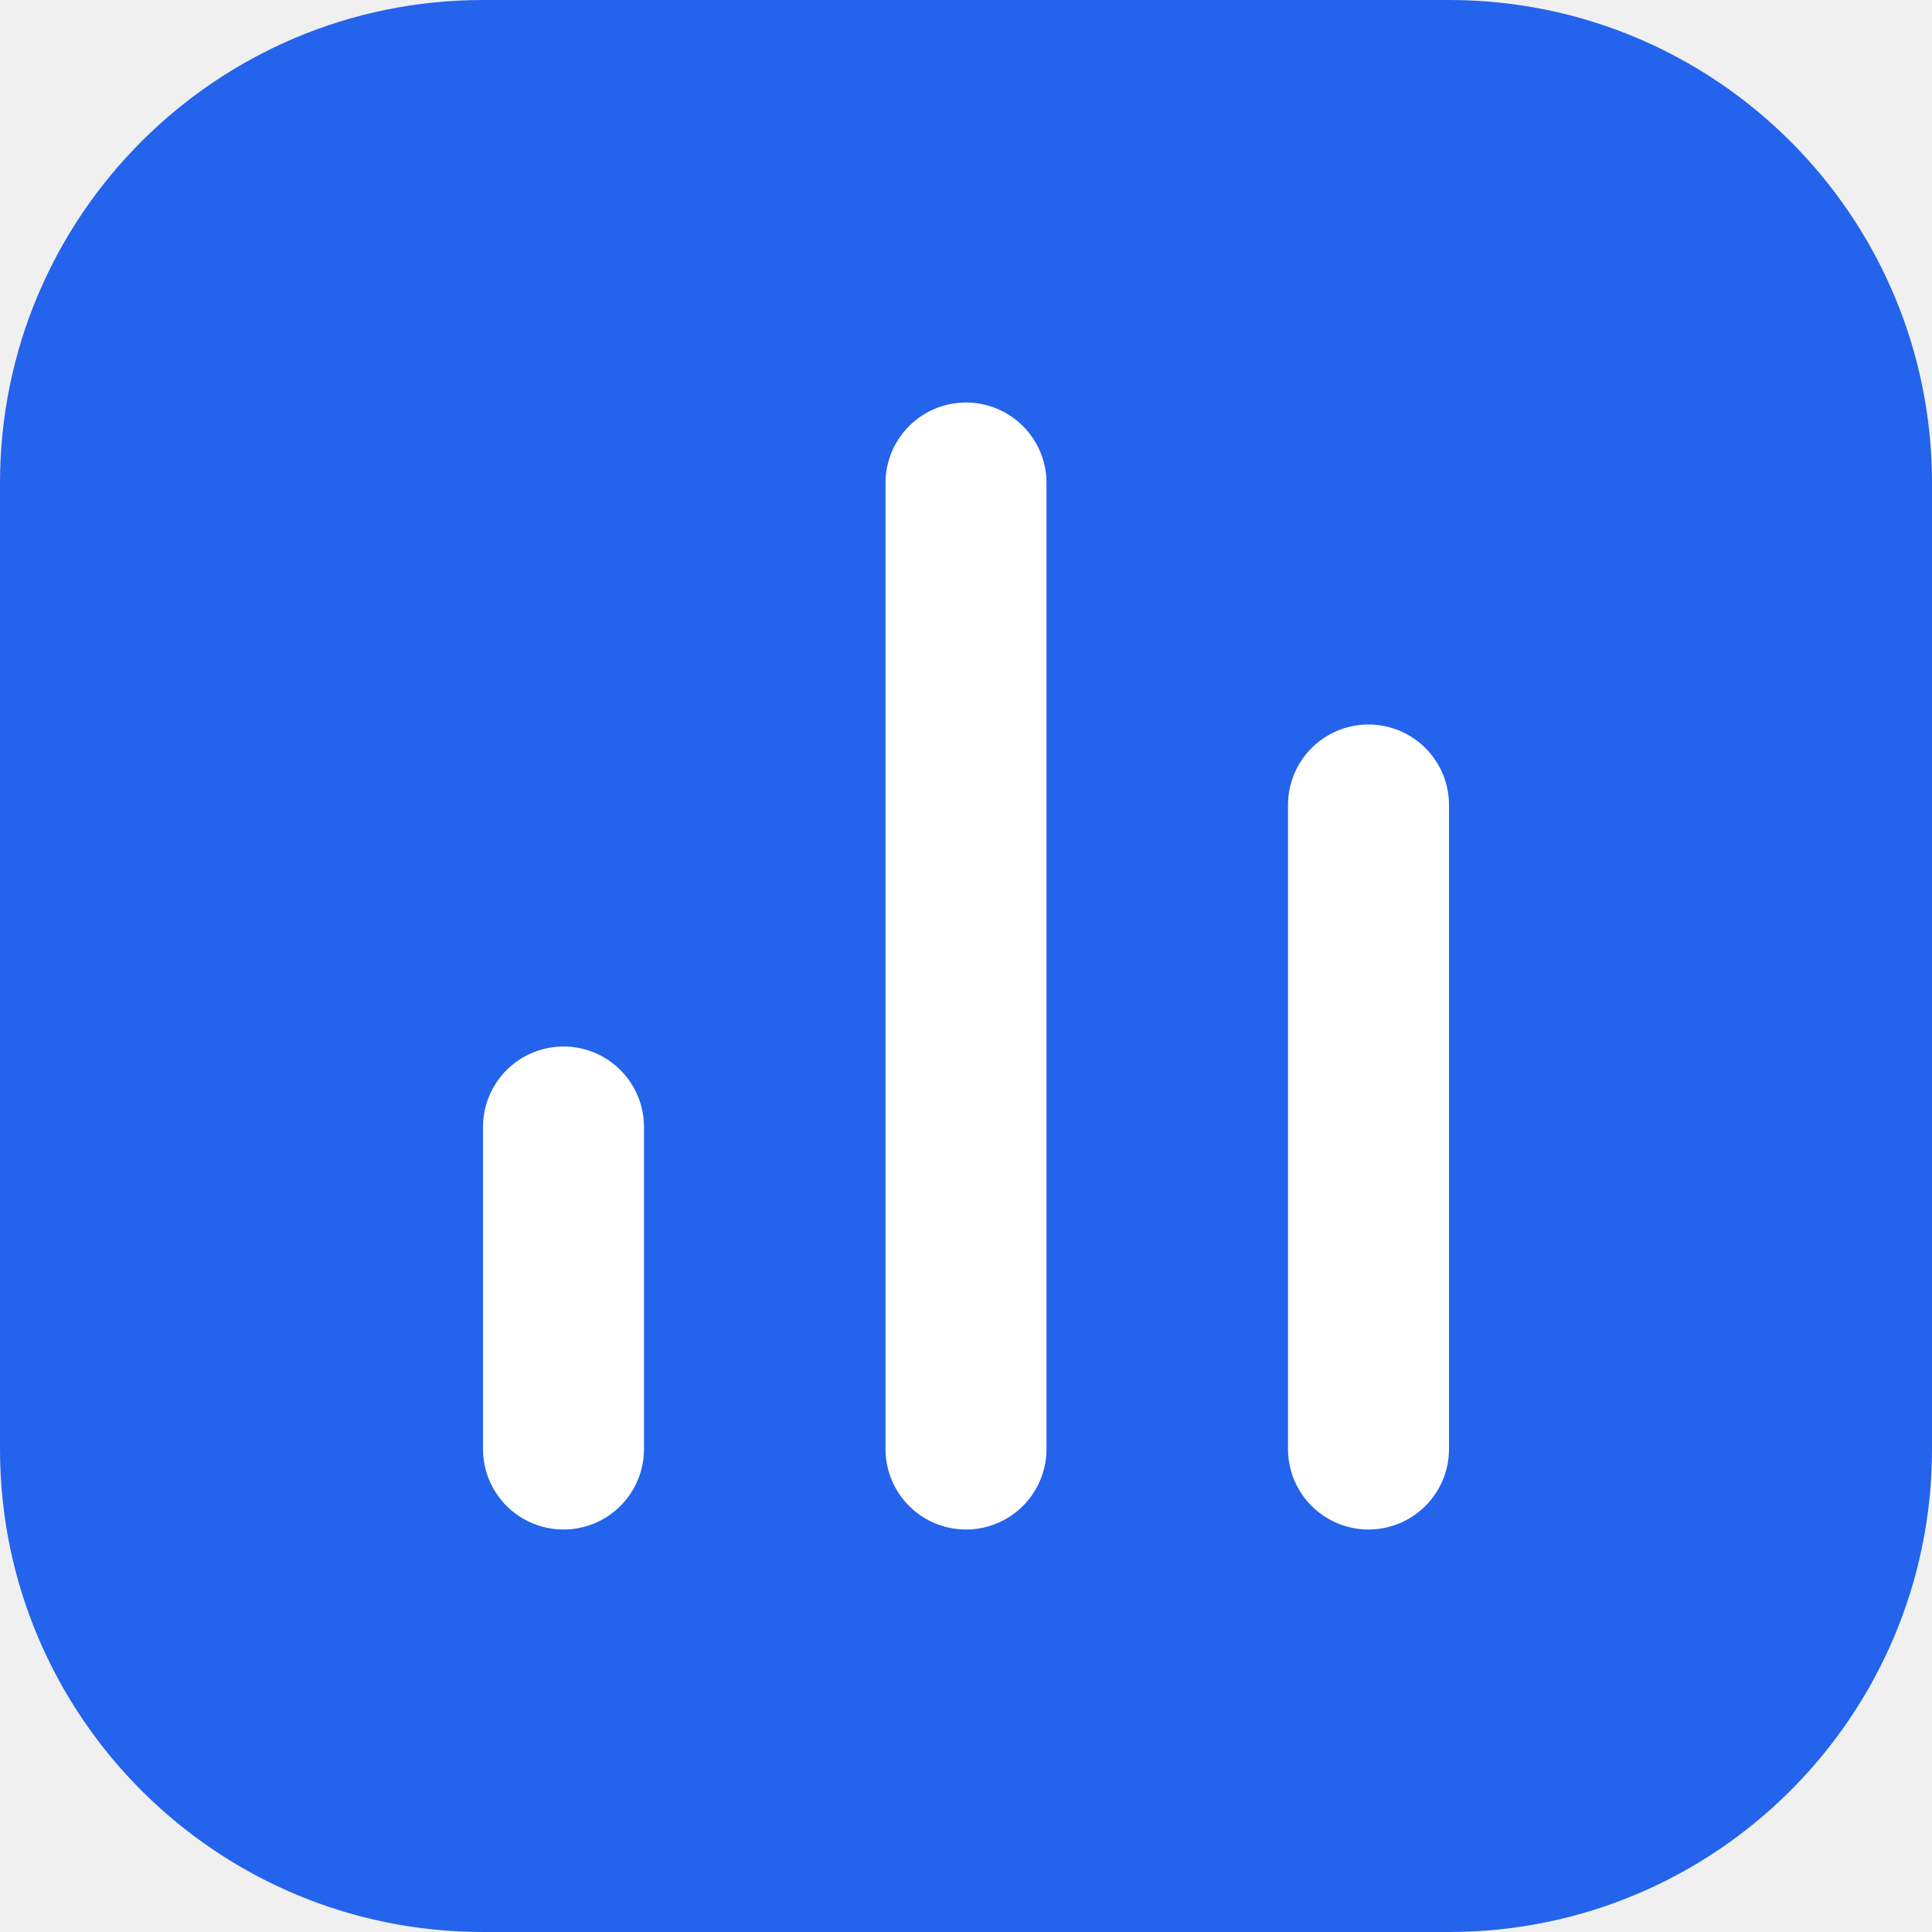
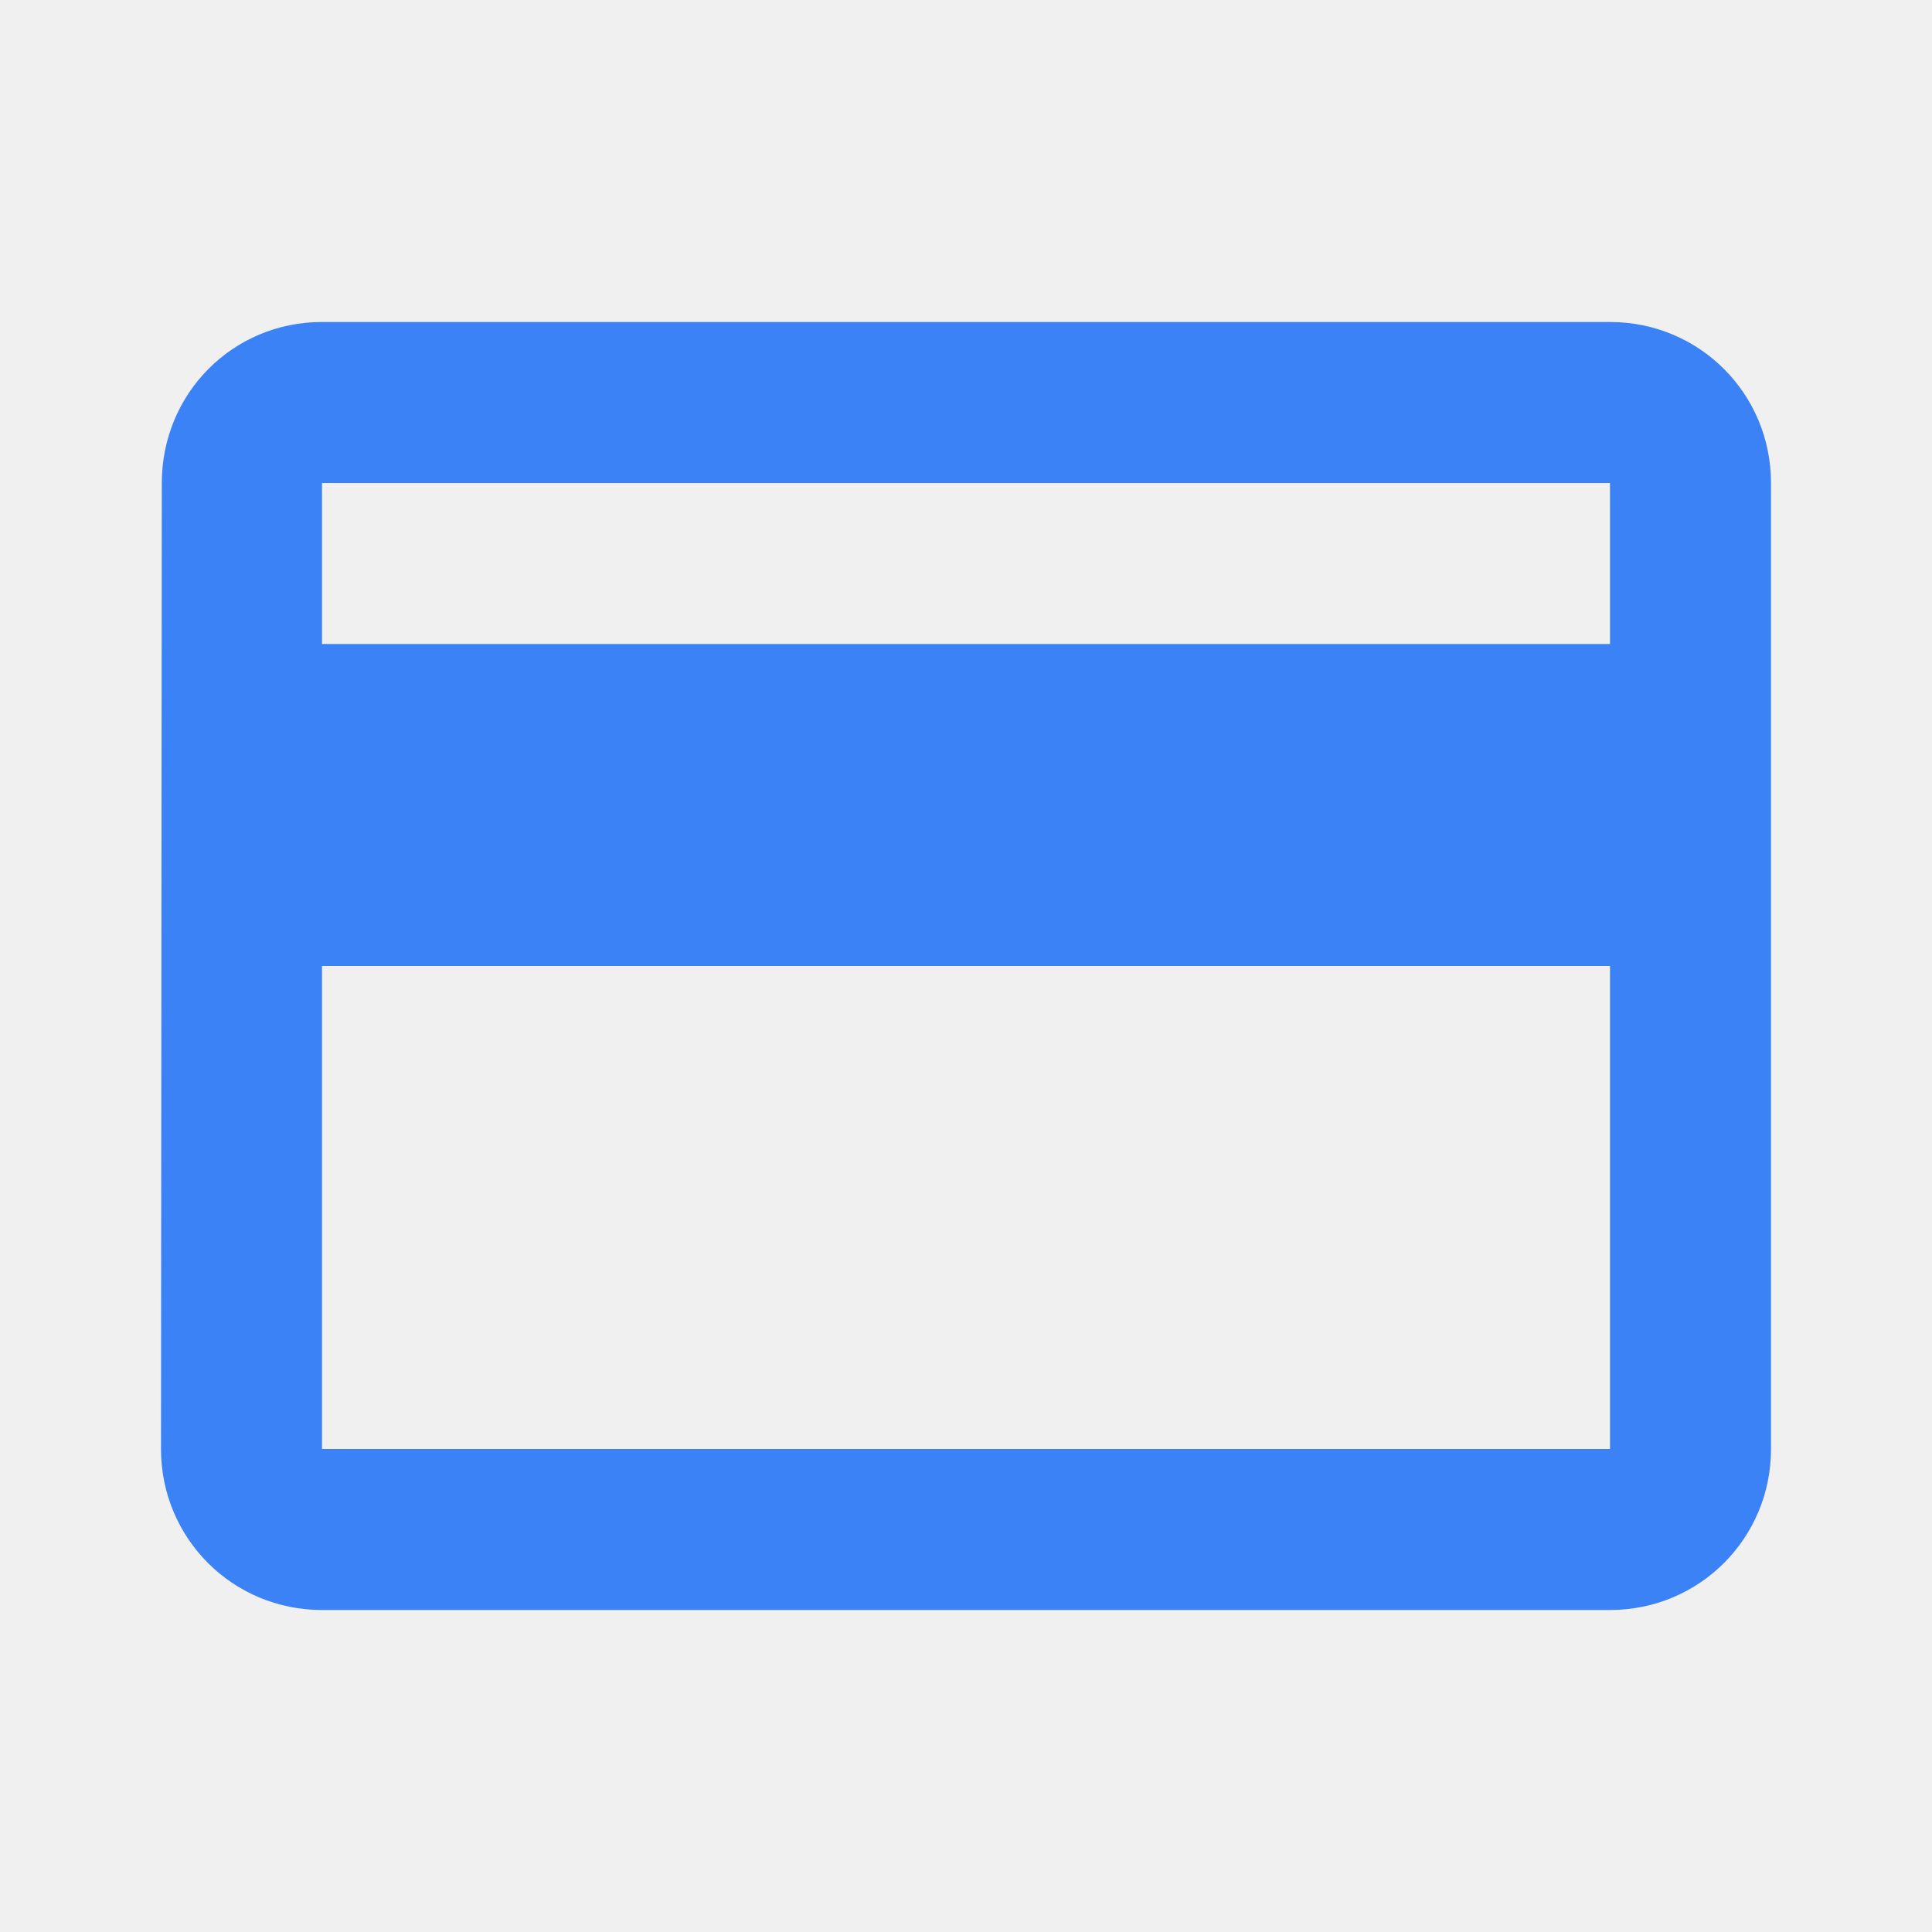
- <svg xmlns="http://www.w3.org/2000/svg" width="512" height="512" viewBox="0 0 24 24" fill="none">
-   <rect width="24" height="24" rx="6" fill="hsl(221, 83%, 53%)" />
-   <path d="M12 18V6" stroke="white" stroke-width="2" stroke-linecap="round" stroke-linejoin="round" />
-   <path d="M17 18V10" stroke="white" stroke-width="2" stroke-linecap="round" stroke-linejoin="round" />
-   <path d="M7 18V14" stroke="white" stroke-width="2" stroke-linecap="round" stroke-linejoin="round" />
+ <svg xmlns="http://www.w3.org/2000/svg" width="512" height="512" viewBox="0 0 24 24" fill="#3b82f6">
+   <path d="M20 4H4c-1.11 0-1.99.89-1.99 2L2 18c0 1.11.89 2 2 2h16c1.11 0 2-.89 2-2V6c0-1.11-.89-2-2-2zm0 14H4v-6h16v6zm0-10H4V6h16v2z" />
</svg>
